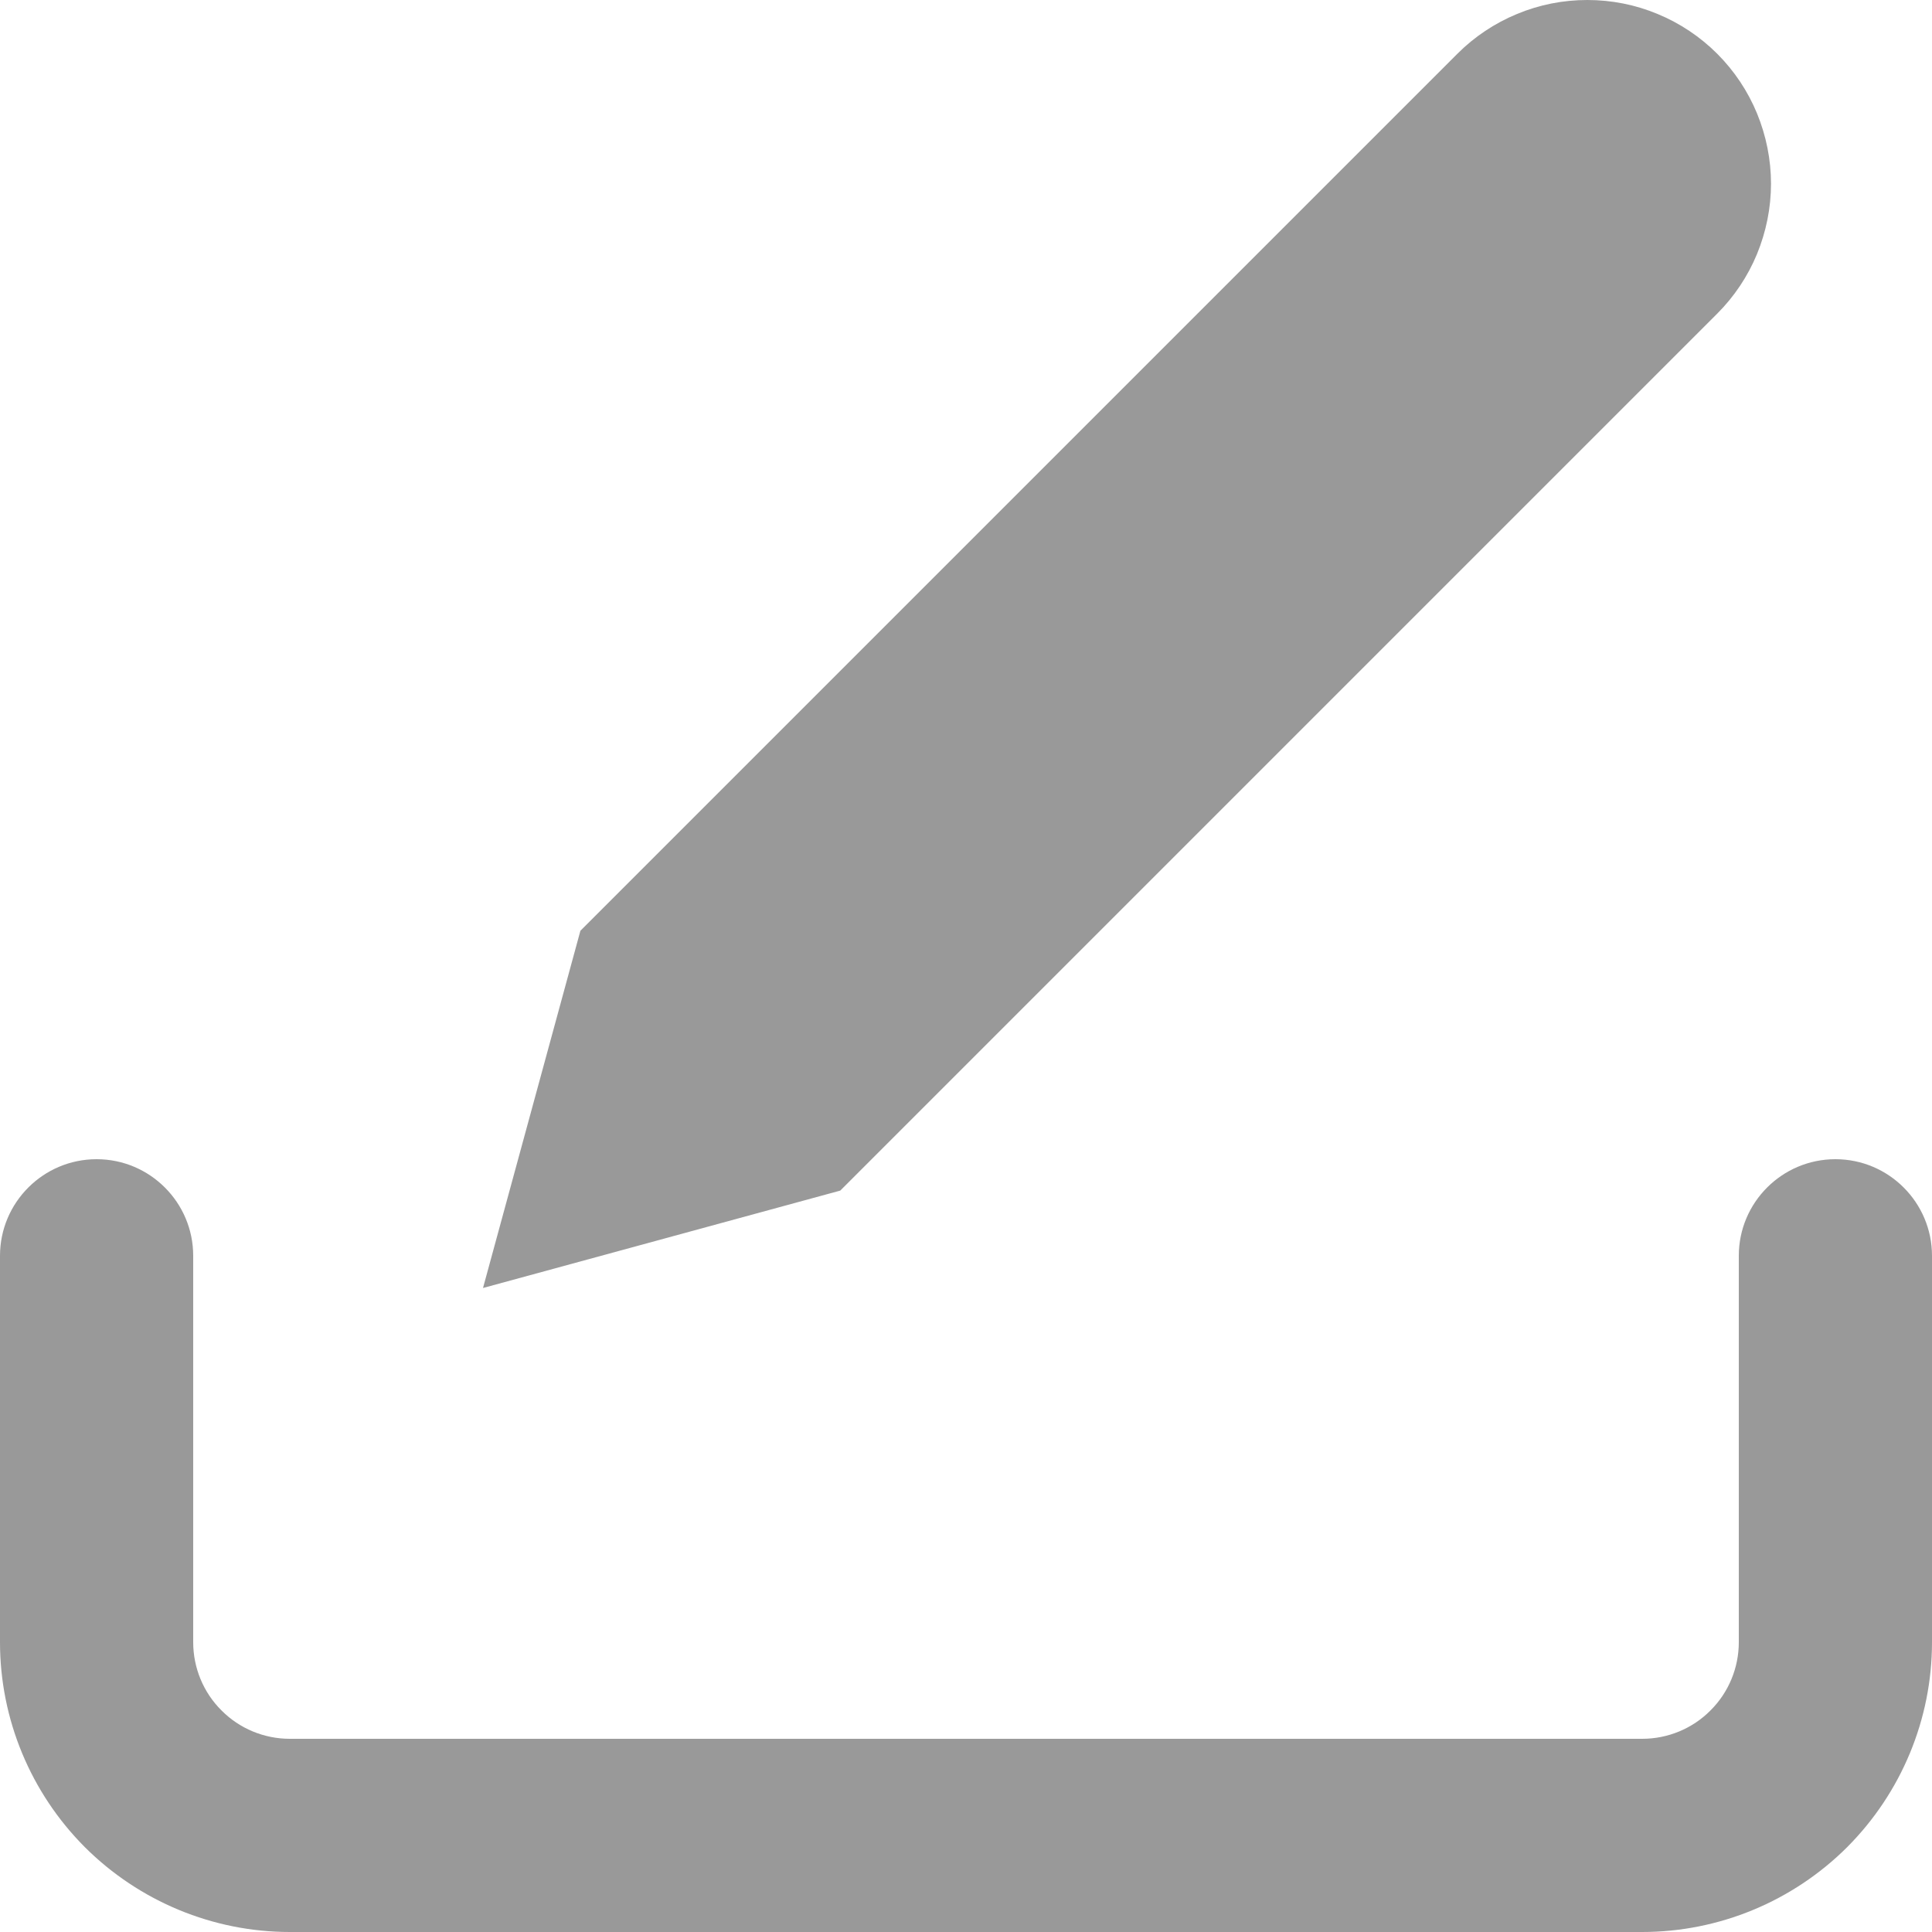
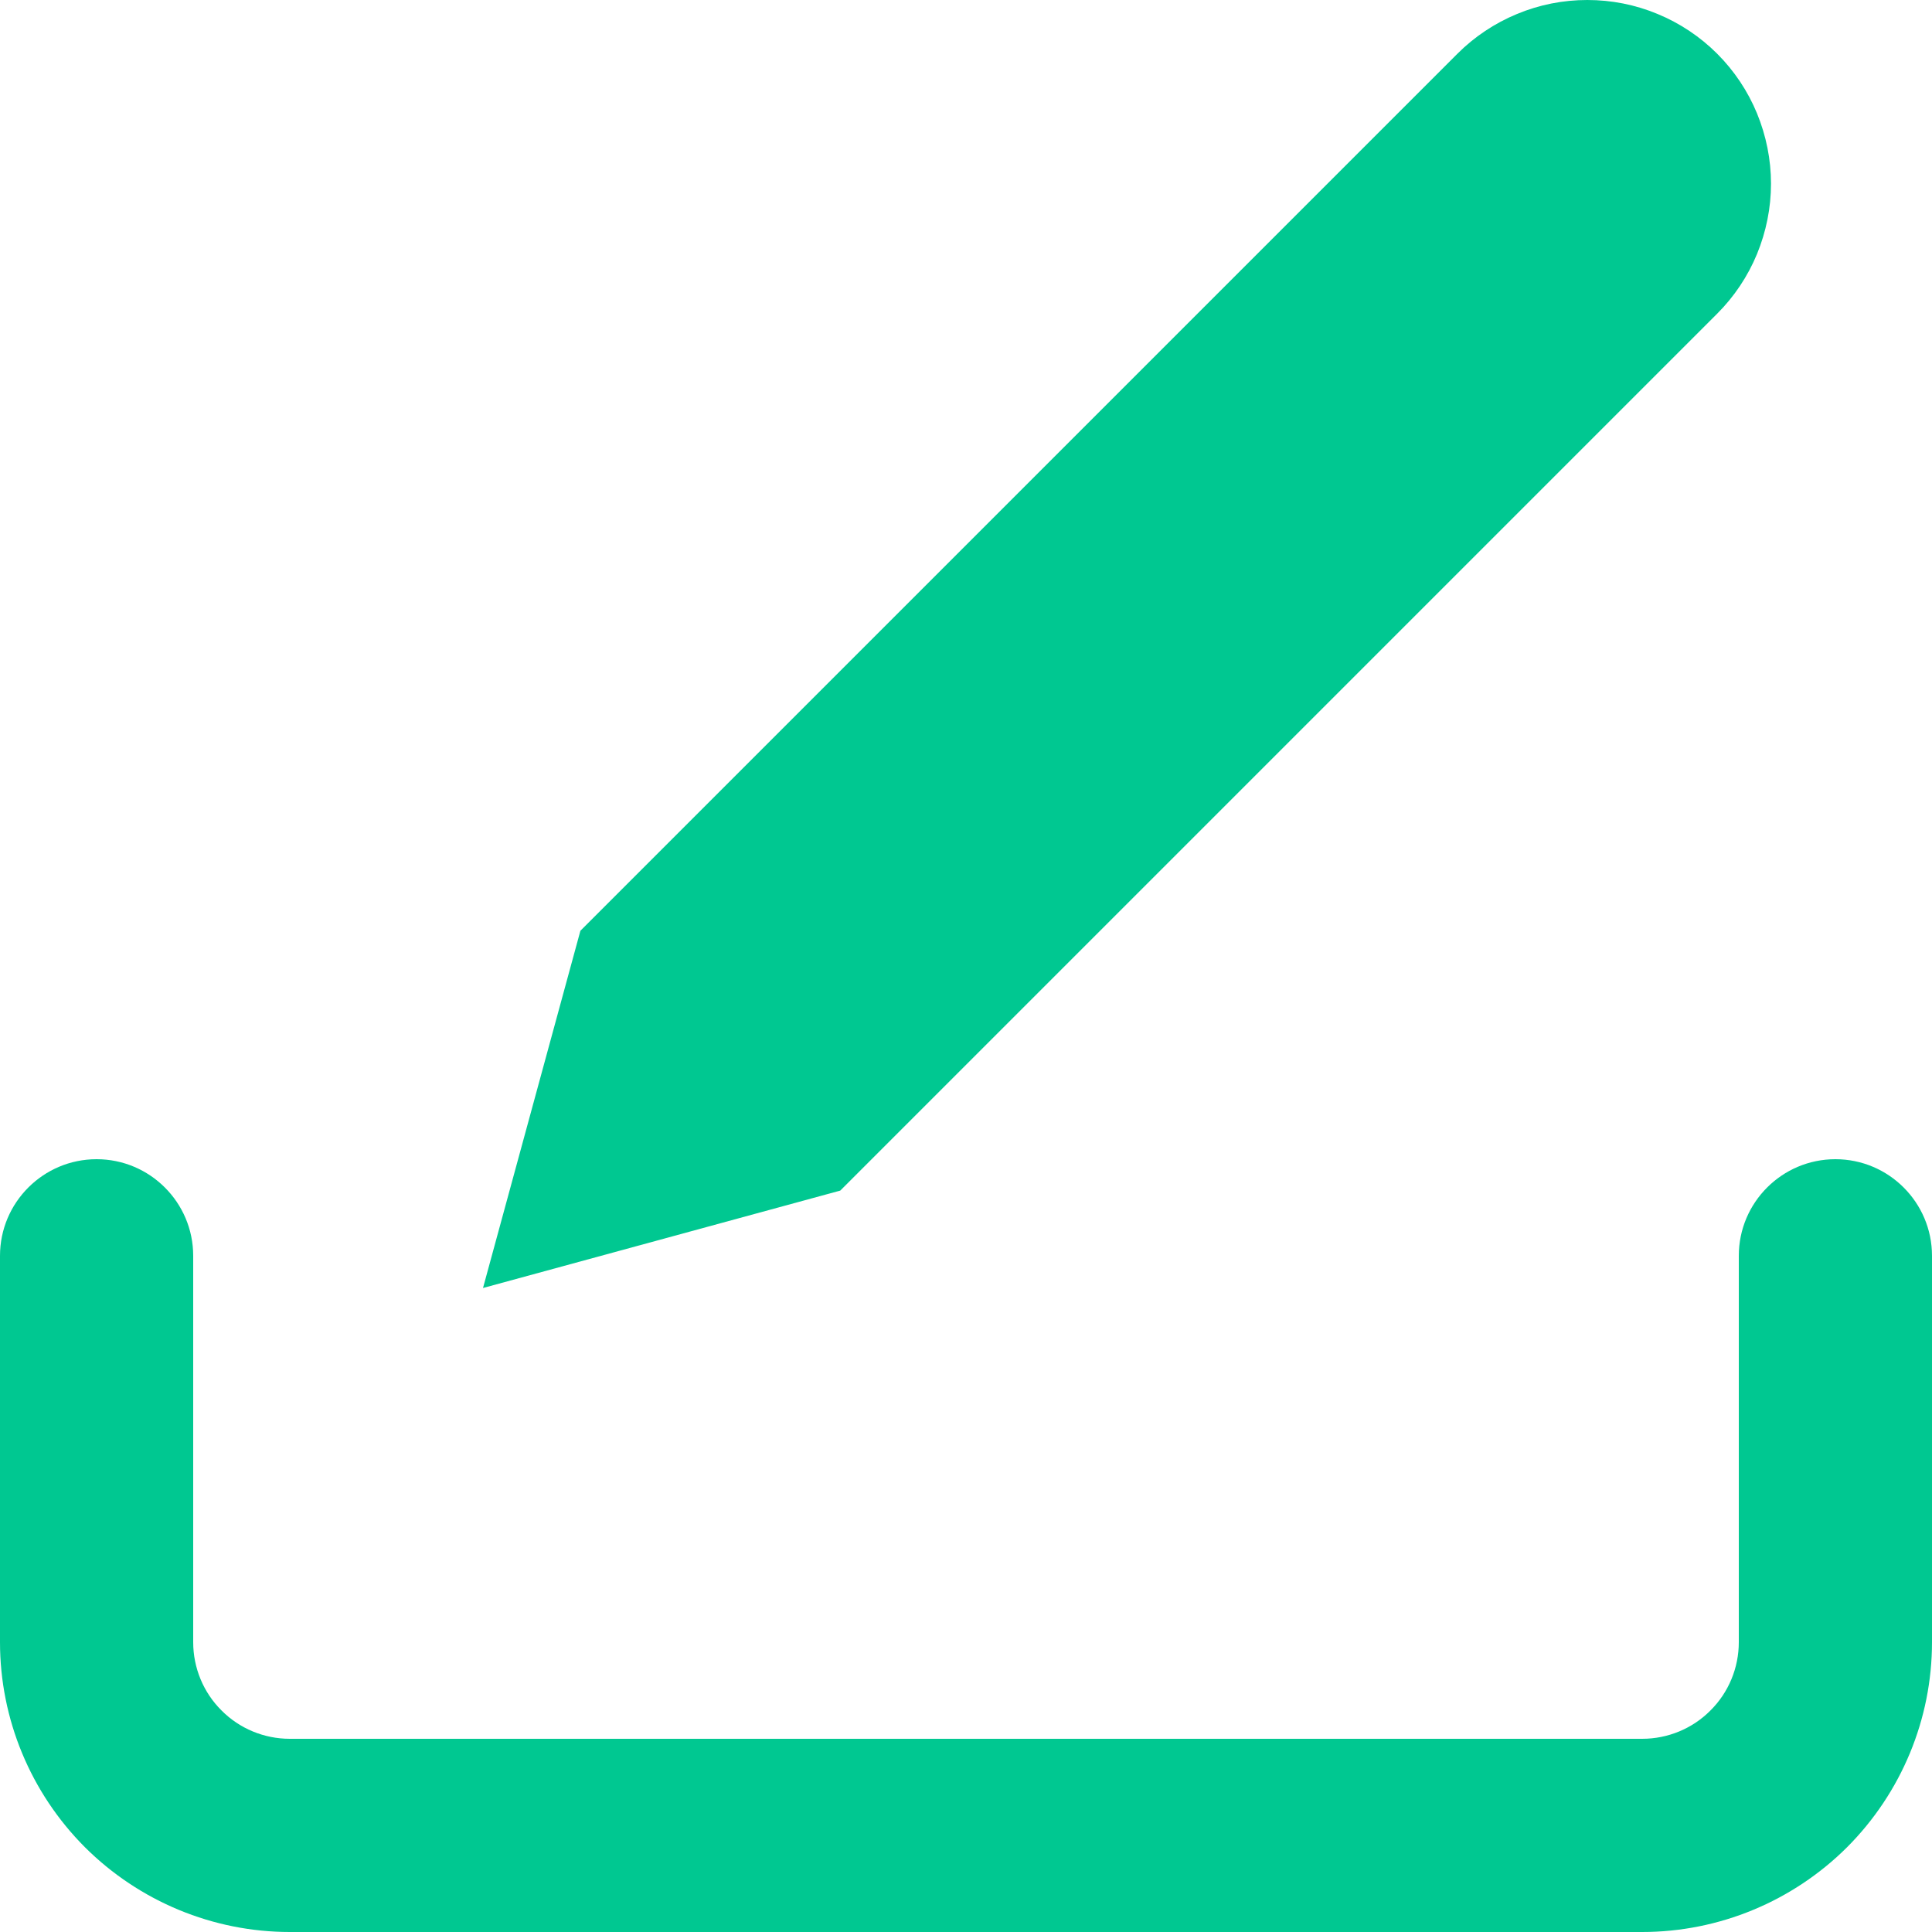
<svg xmlns="http://www.w3.org/2000/svg" width="12" height="12" viewBox="0 0 12 12" fill="none">
-   <path fill-rule="evenodd" clip-rule="evenodd" d="M9.422 0.087C9.284 0.144 9.158 0.228 9.052 0.334L3.605 5.781L3 8L5.219 7.395L10.666 1.948C10.772 1.842 10.856 1.716 10.913 1.578C10.97 1.439 11 1.291 11 1.141C11 0.991 10.97 0.843 10.913 0.704C10.856 0.566 10.772 0.44 10.666 0.334C10.56 0.228 10.434 0.144 10.296 0.087C10.157 0.029 10.009 -0 9.859 -0C9.709 -0 9.561 0.029 9.422 0.087ZM1.2 7.8C1.2 7.469 0.931 7.2 0.6 7.2C0.269 7.2 0 7.469 0 7.8V10.2C0 10.678 0.19 11.135 0.527 11.473C0.865 11.81 1.323 12 1.8 12H10.2C10.677 12 11.135 11.81 11.473 11.473C11.81 11.135 12 10.678 12 10.2V7.8C12 7.469 11.731 7.2 11.4 7.2C11.069 7.2 10.8 7.469 10.8 7.8V10.2C10.8 10.359 10.737 10.512 10.624 10.624C10.512 10.737 10.359 10.8 10.2 10.8H1.8C1.641 10.8 1.488 10.737 1.376 10.624C1.263 10.512 1.2 10.359 1.2 10.2V7.8Z" fill="#999999" />
+   <path fill-rule="evenodd" clip-rule="evenodd" d="M9.422 0.087C9.284 0.144 9.158 0.228 9.052 0.334L3.605 5.781L3 8L5.219 7.395L10.666 1.948C10.772 1.842 10.856 1.716 10.913 1.578C10.97 1.439 11 1.291 11 1.141C11 0.991 10.97 0.843 10.913 0.704C10.856 0.566 10.772 0.44 10.666 0.334C10.56 0.228 10.434 0.144 10.296 0.087C10.157 0.029 10.009 -0 9.859 -0C9.709 -0 9.561 0.029 9.422 0.087ZM1.2 7.8C1.2 7.469 0.931 7.2 0.6 7.2C0.269 7.2 0 7.469 0 7.8V10.2C0 10.678 0.19 11.135 0.527 11.473C0.865 11.81 1.323 12 1.8 12H10.2C10.677 12 11.135 11.81 11.473 11.473C11.81 11.135 12 10.678 12 10.2V7.8C12 7.469 11.731 7.2 11.4 7.2C11.069 7.2 10.8 7.469 10.8 7.8V10.2C10.8 10.359 10.737 10.512 10.624 10.624C10.512 10.737 10.359 10.8 10.2 10.8H1.8C1.641 10.8 1.488 10.737 1.376 10.624C1.263 10.512 1.2 10.359 1.2 10.2V7.8Z" fill="#00C891" />
</svg>
